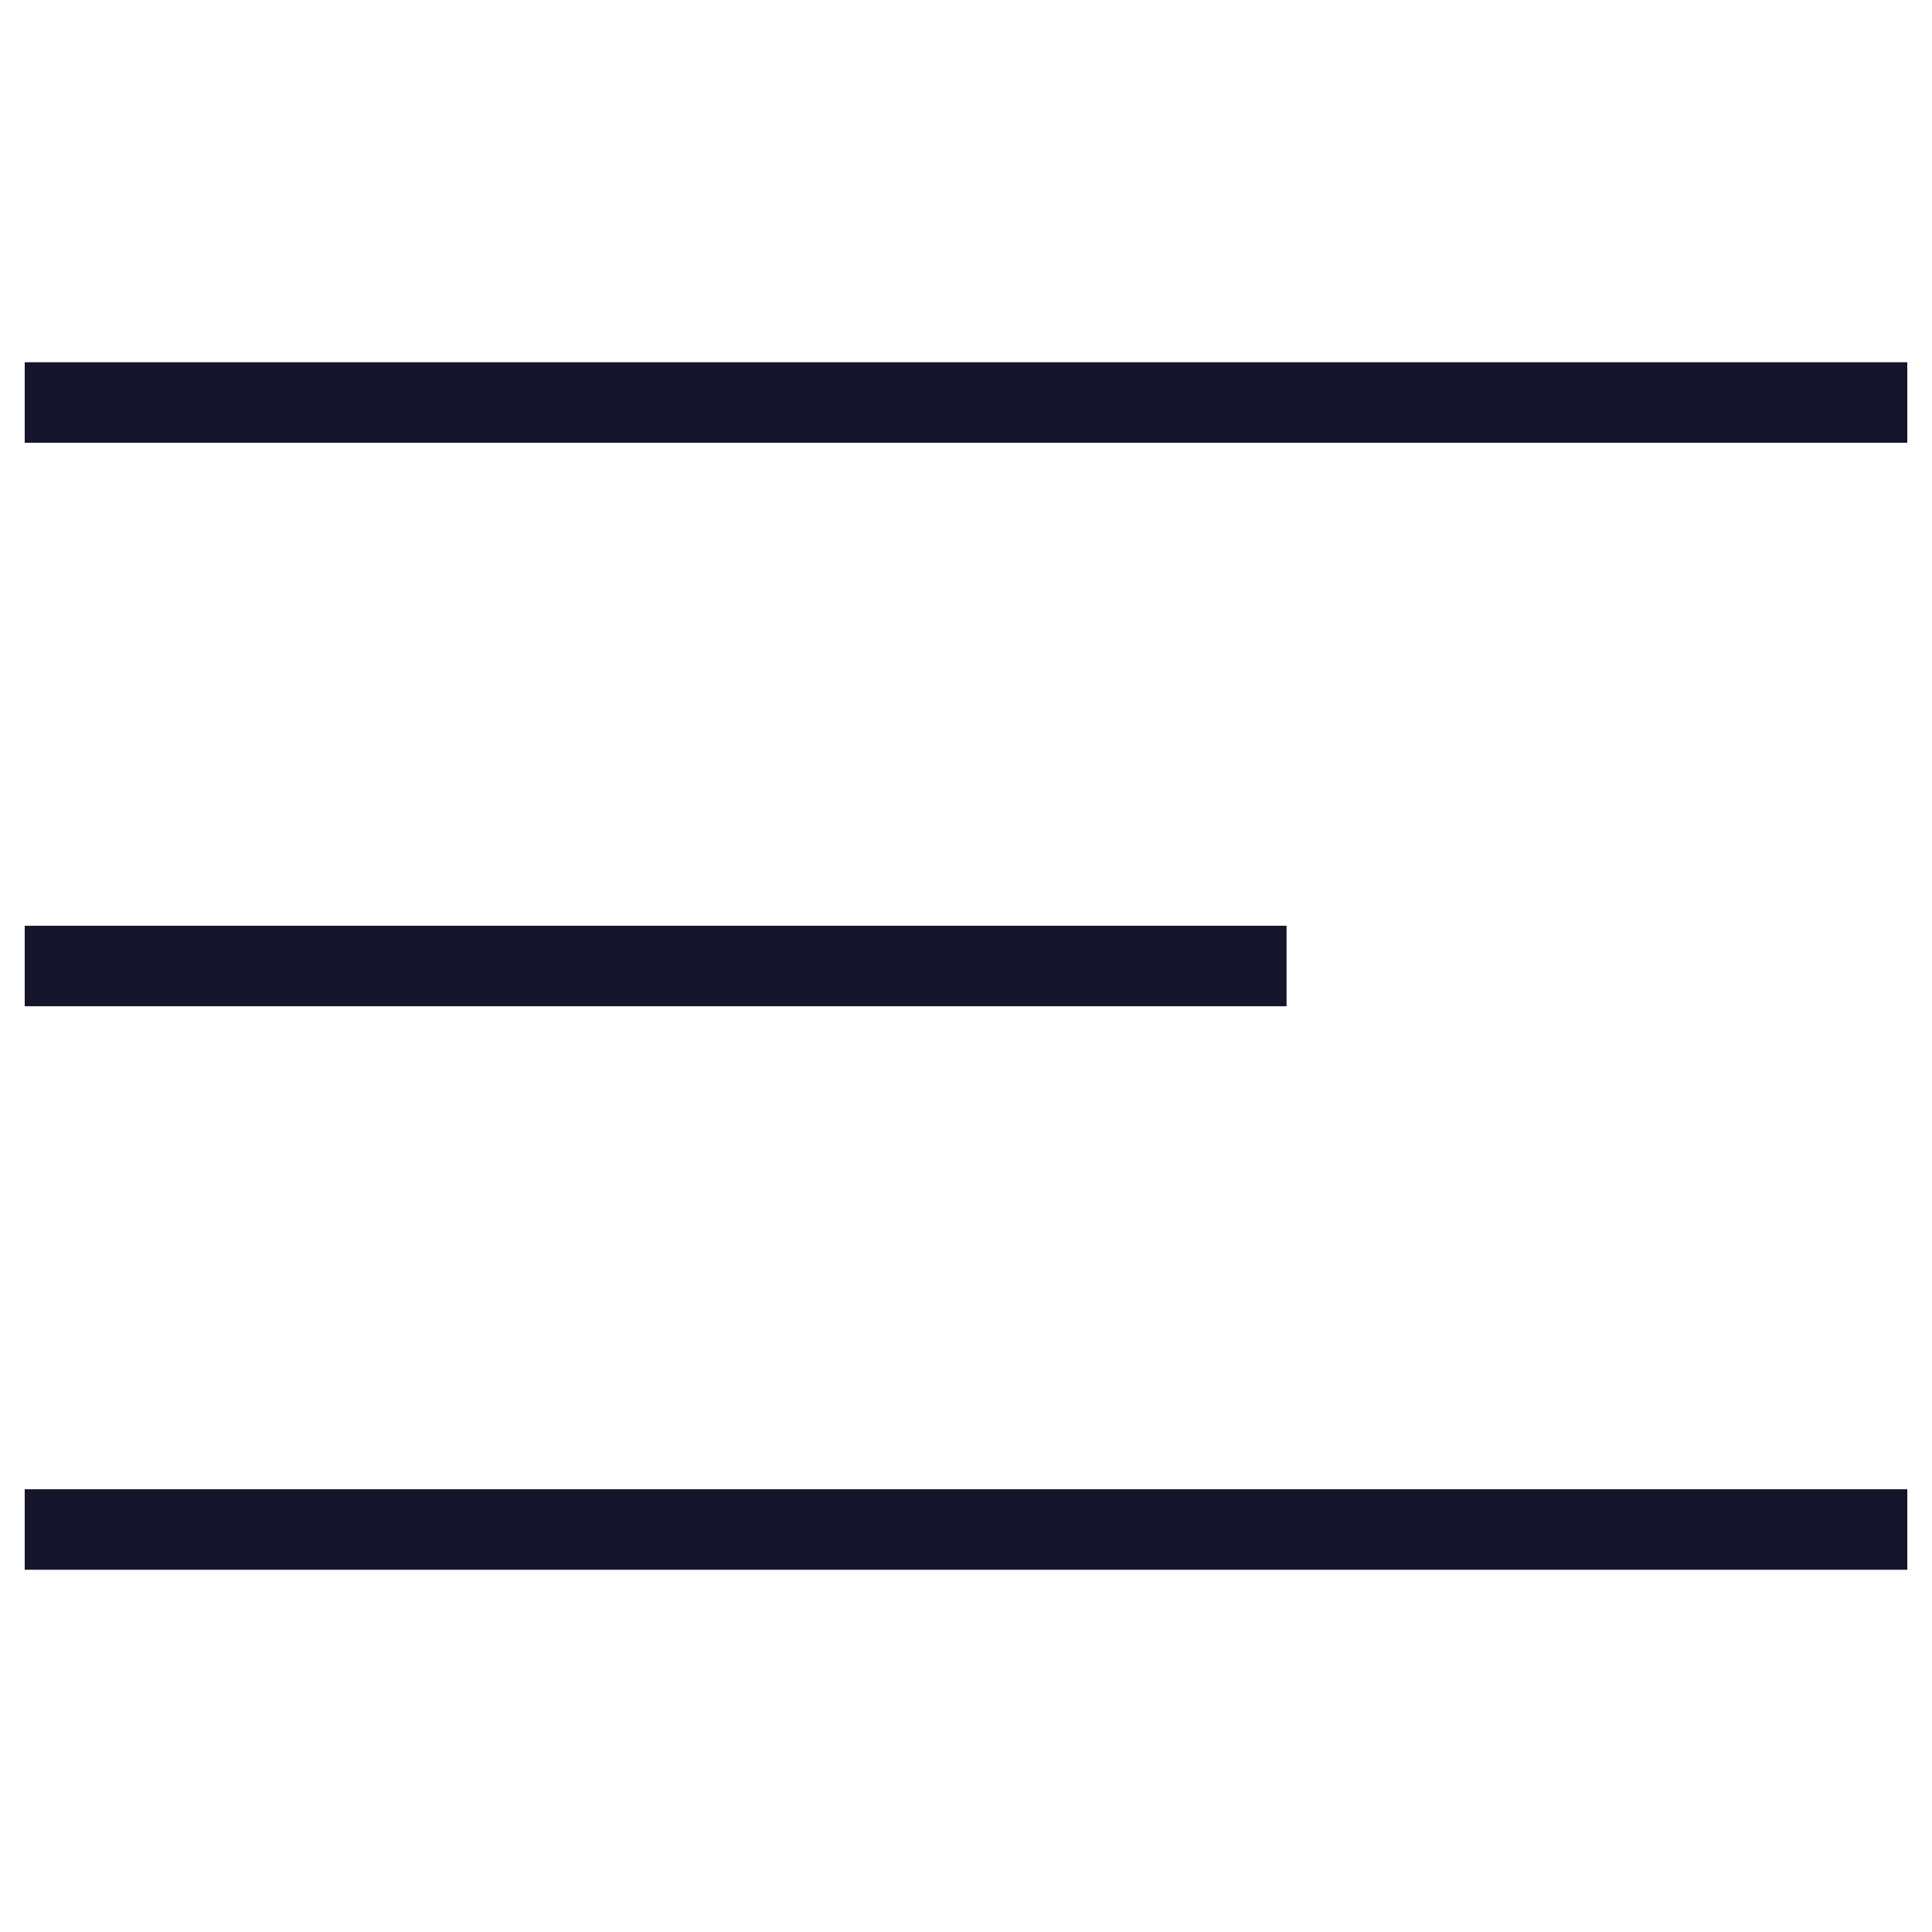
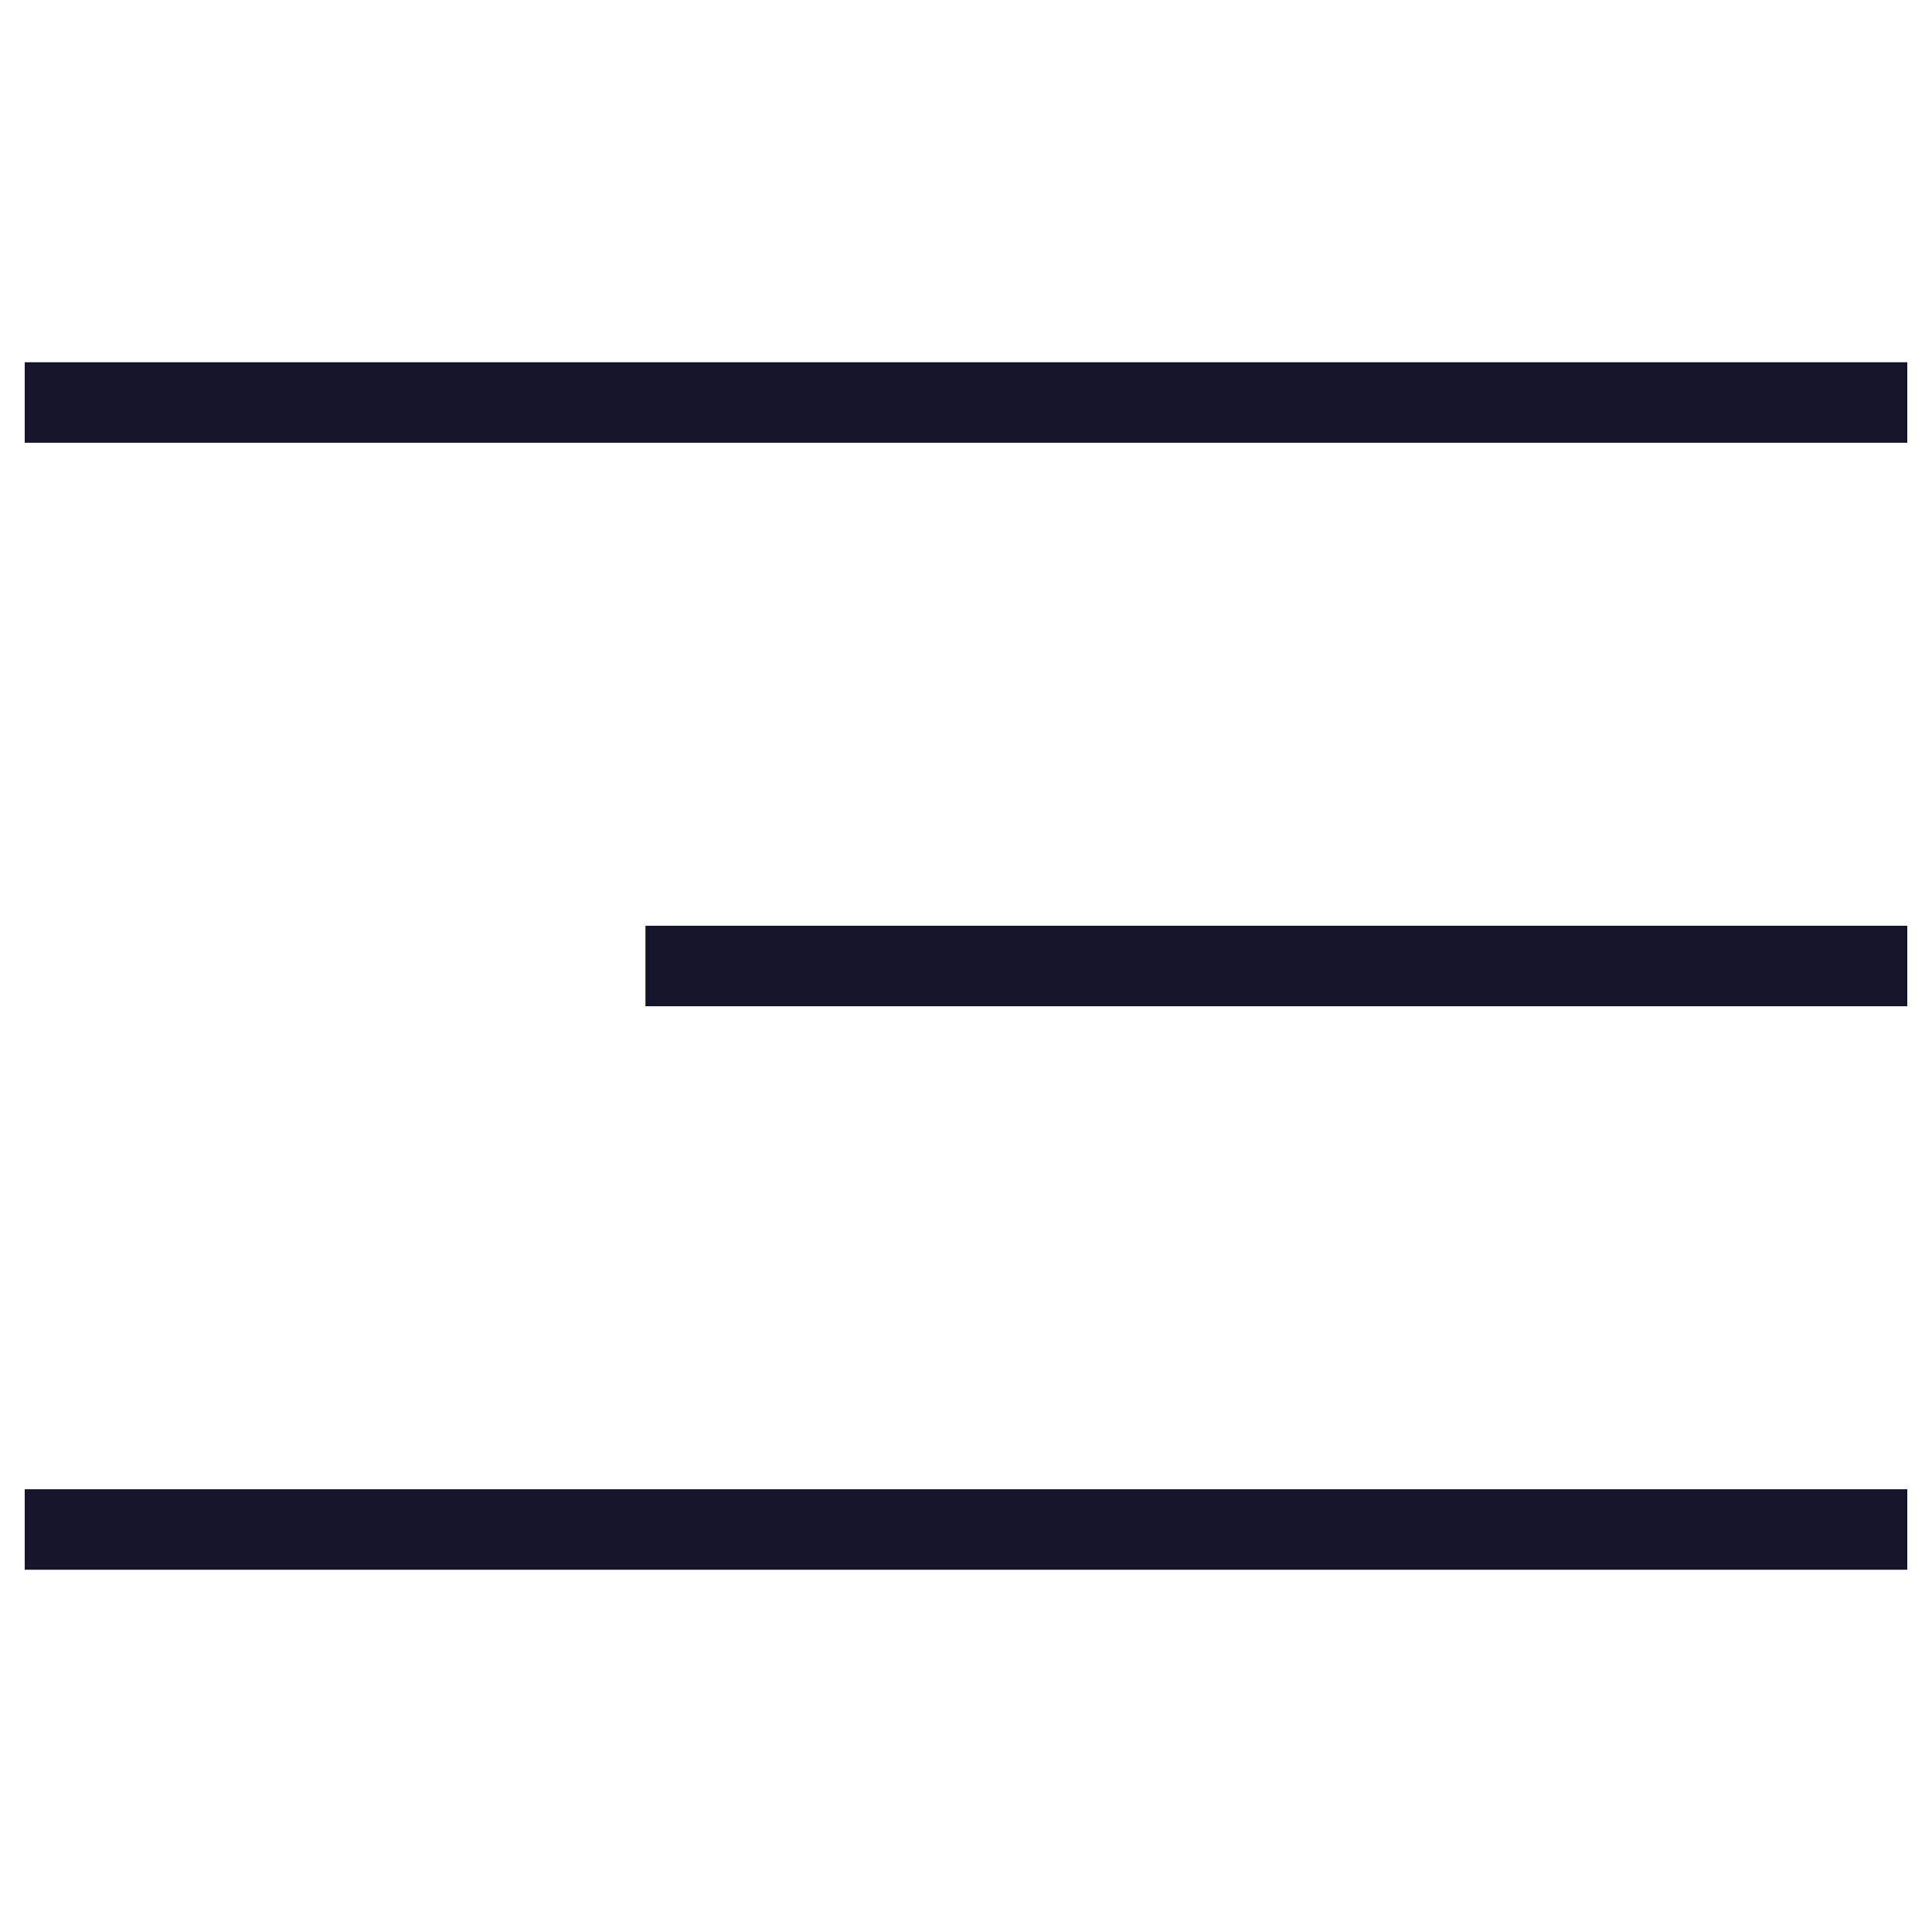
<svg xmlns="http://www.w3.org/2000/svg" width="24" height="24" viewBox="0 0 24 24" fill="none">
-   <path d="M0.307 12H15.982" stroke="#14142B" />
-   <path d="M0.307 5H23.693" stroke="#14142B" />
-   <path d="M0.307 19H23.693" stroke="#14142B" />
+   <path d="M23.693 12H8.018" stroke="#14142B" />
+   <path d="M23.693 19H0.307" stroke="#14142B" />
+   <path d="M23.693 5H0.307" stroke="#14142B" />
</svg>
